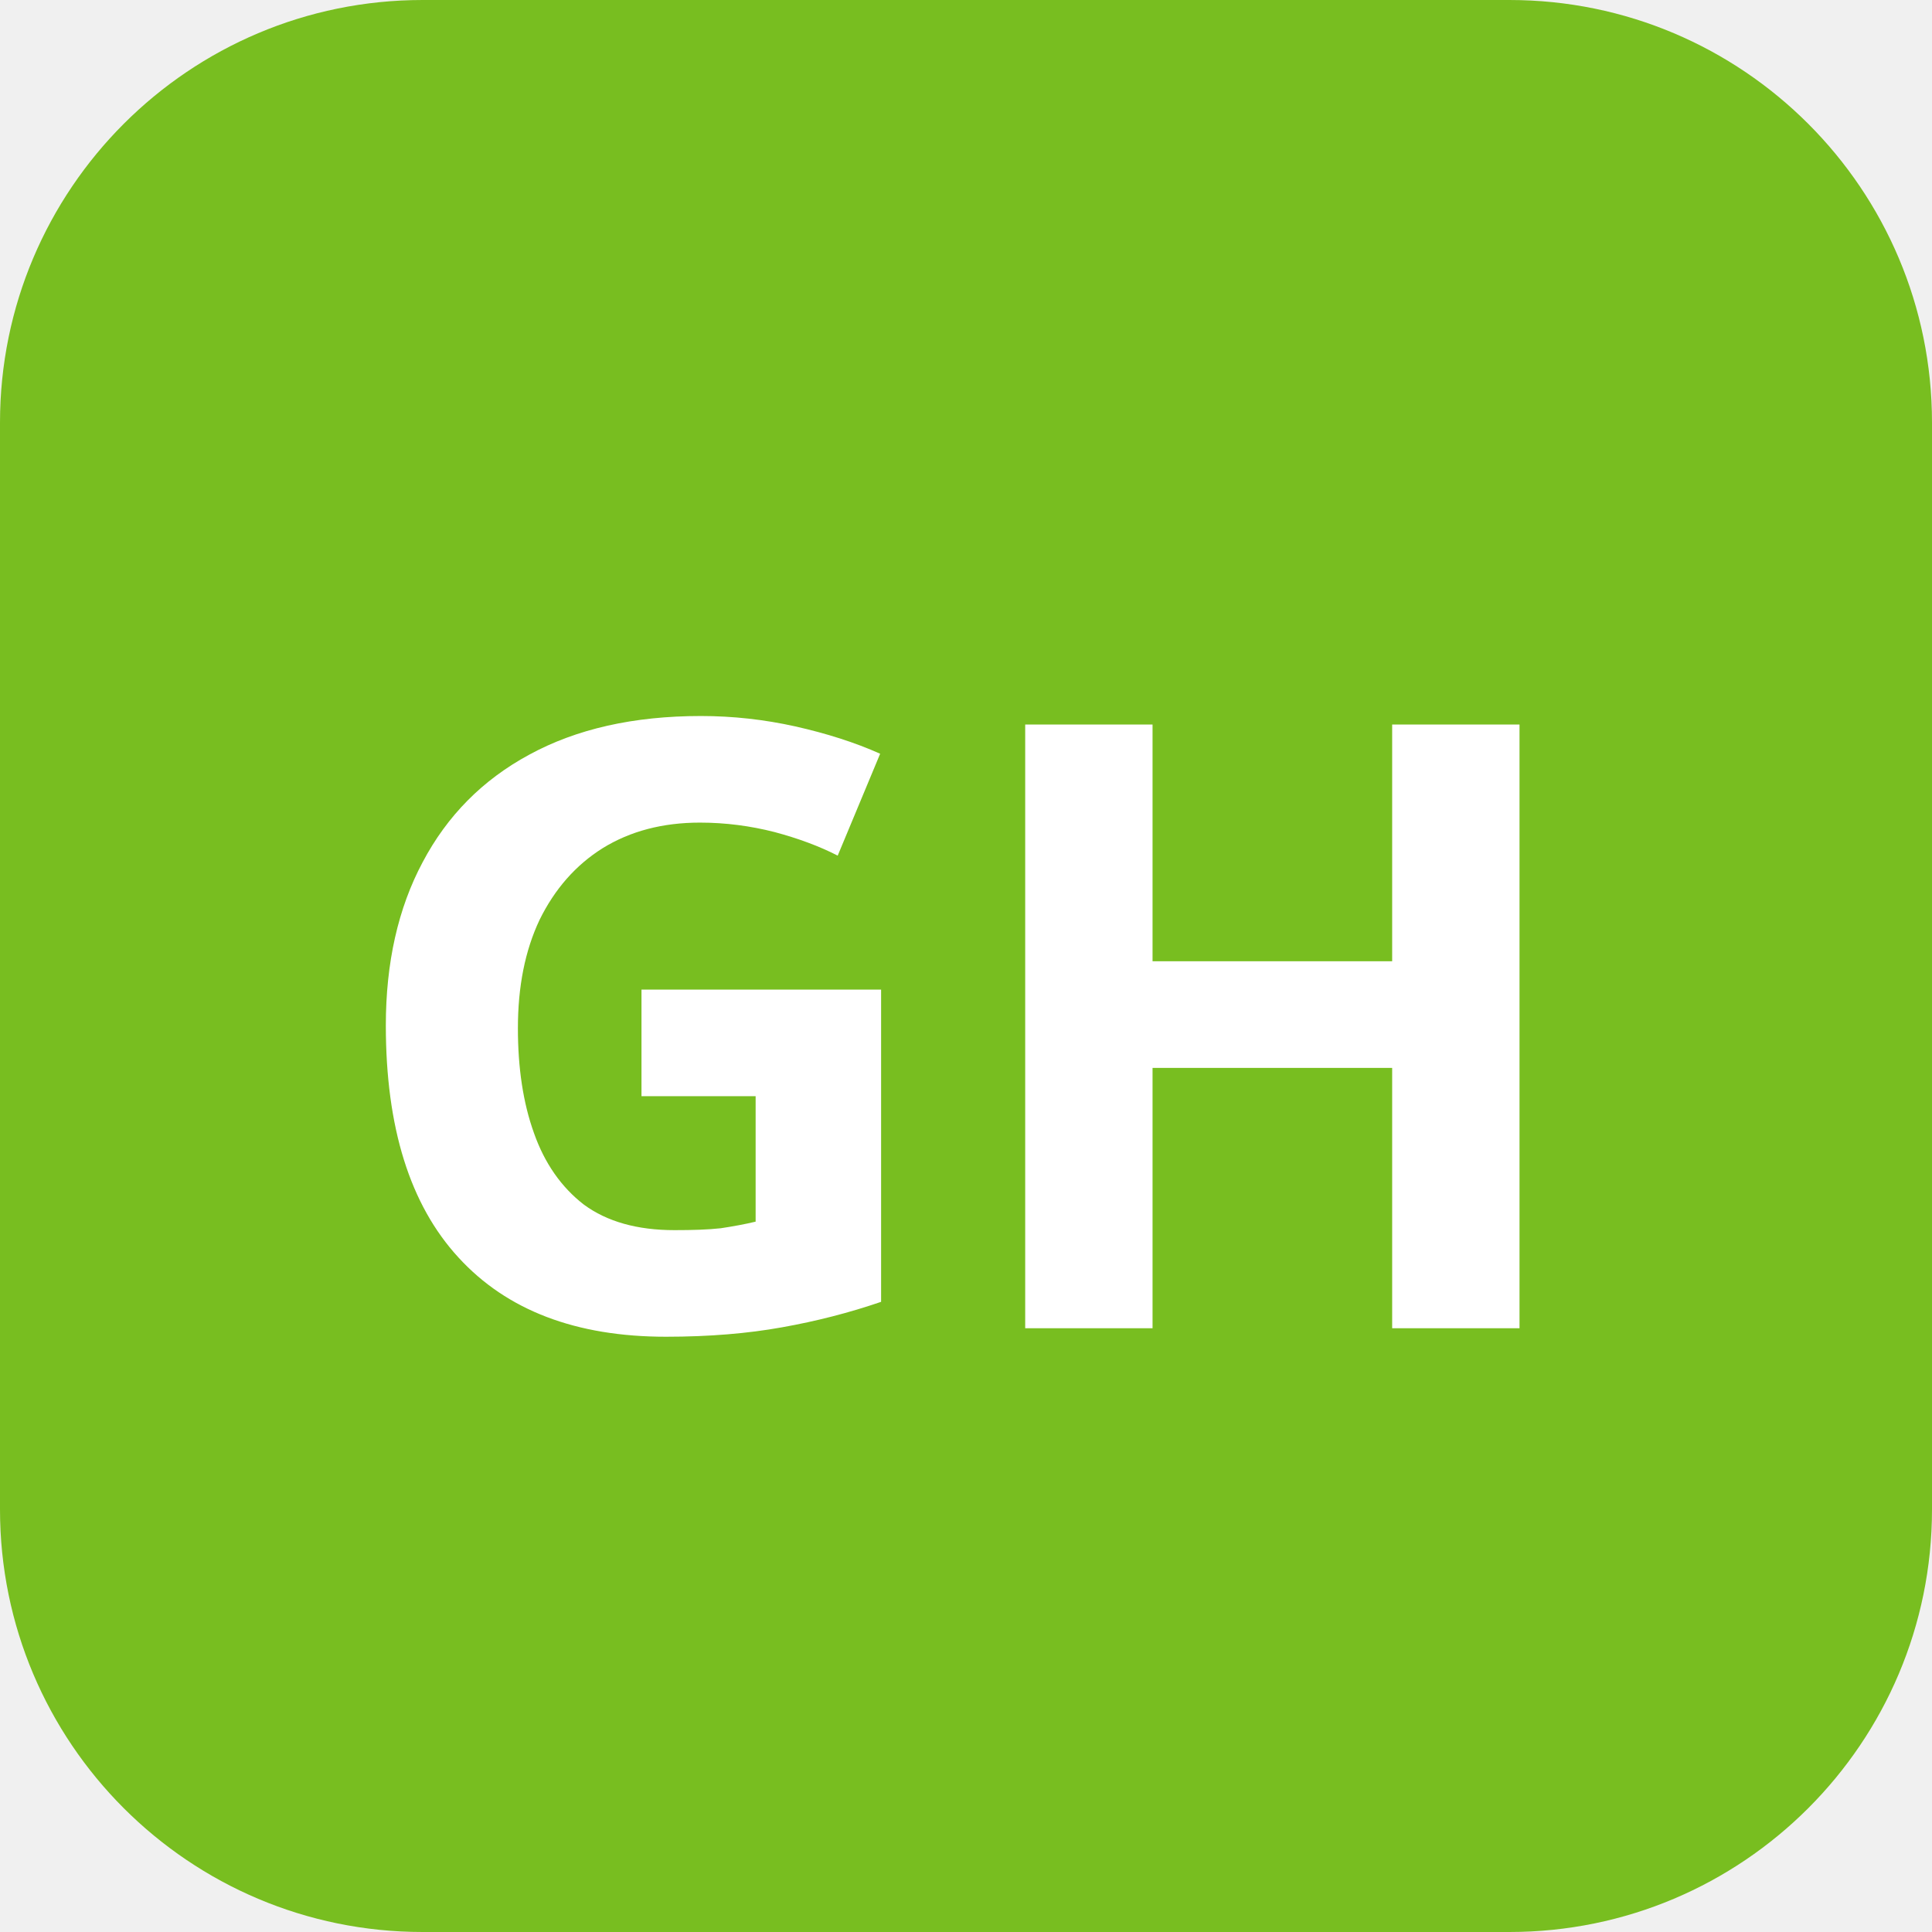
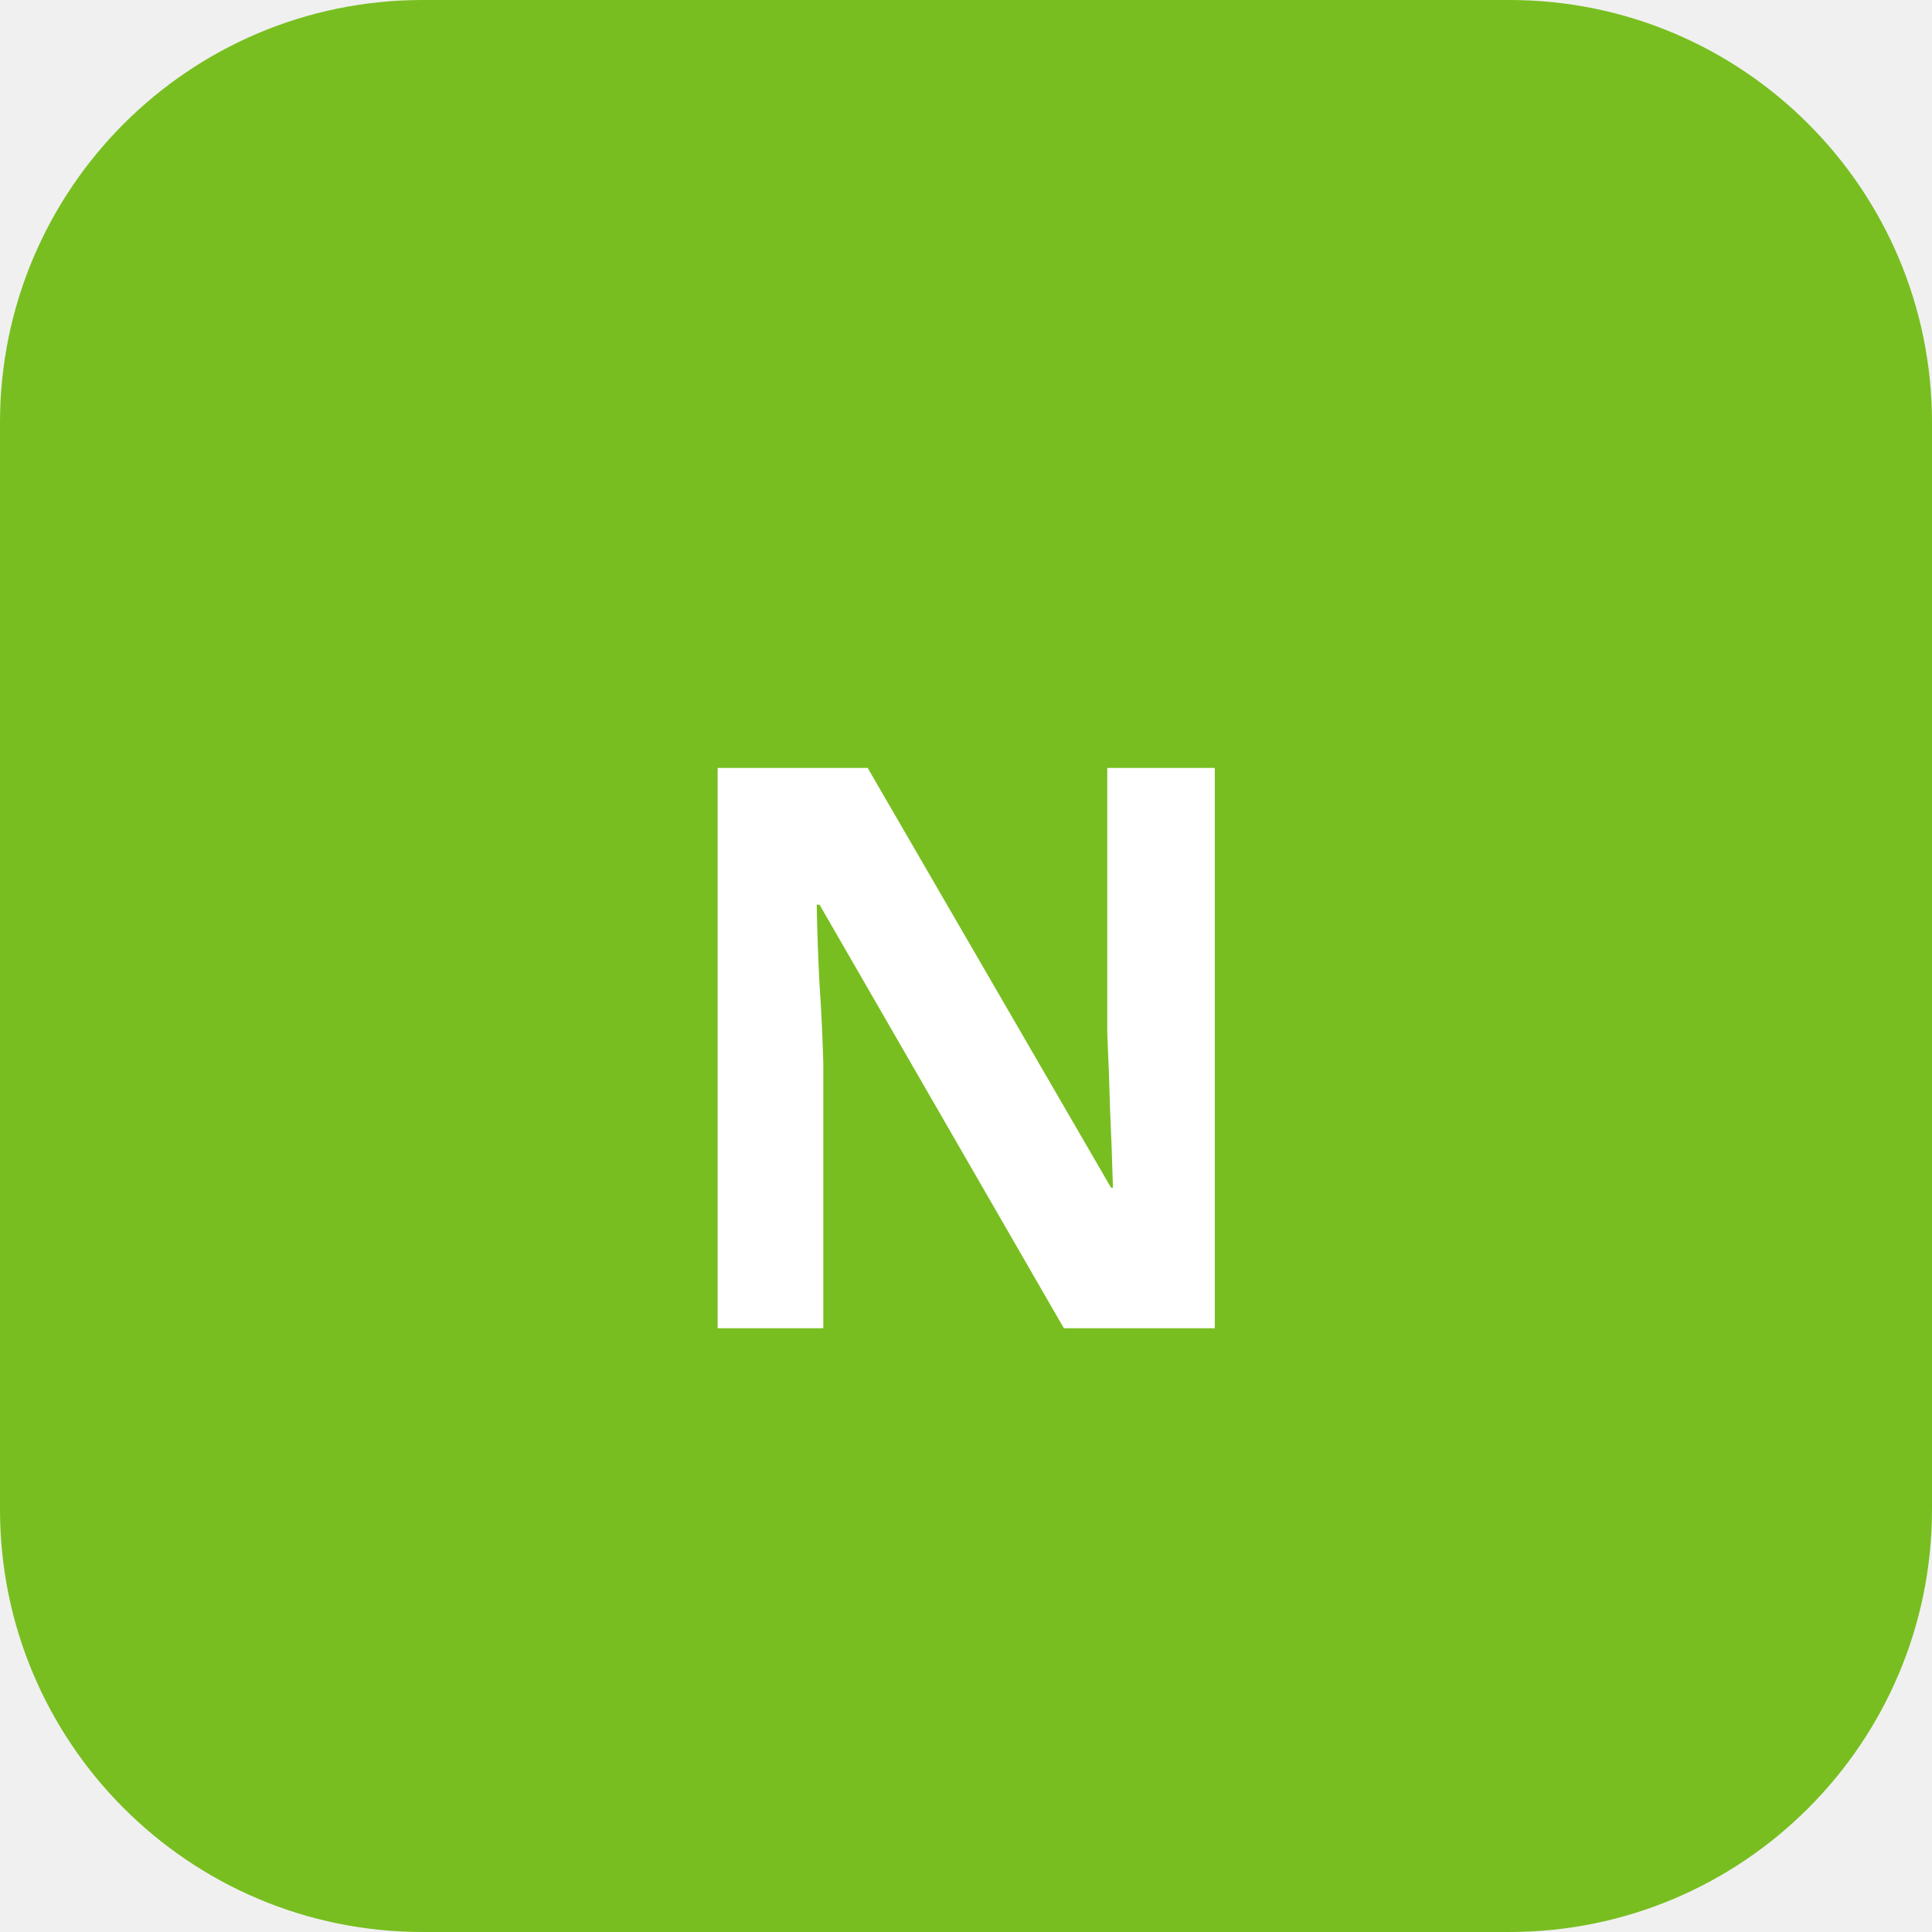
<svg xmlns="http://www.w3.org/2000/svg" viewBox="0 0 32 32">
  <rect width="32" height="32" rx="7" fill="#78BE20" />
-   <text x="16" y="22" font-family="Arial Black, sans-serif" font-size="14" font-weight="900" text-anchor="middle" fill="white">GH</text>
+   <text x="16" y="22" font-family="Arial Black, sans-serif" font-size="13" font-weight="900" text-anchor="middle" fill="white">N</text>
</svg>
